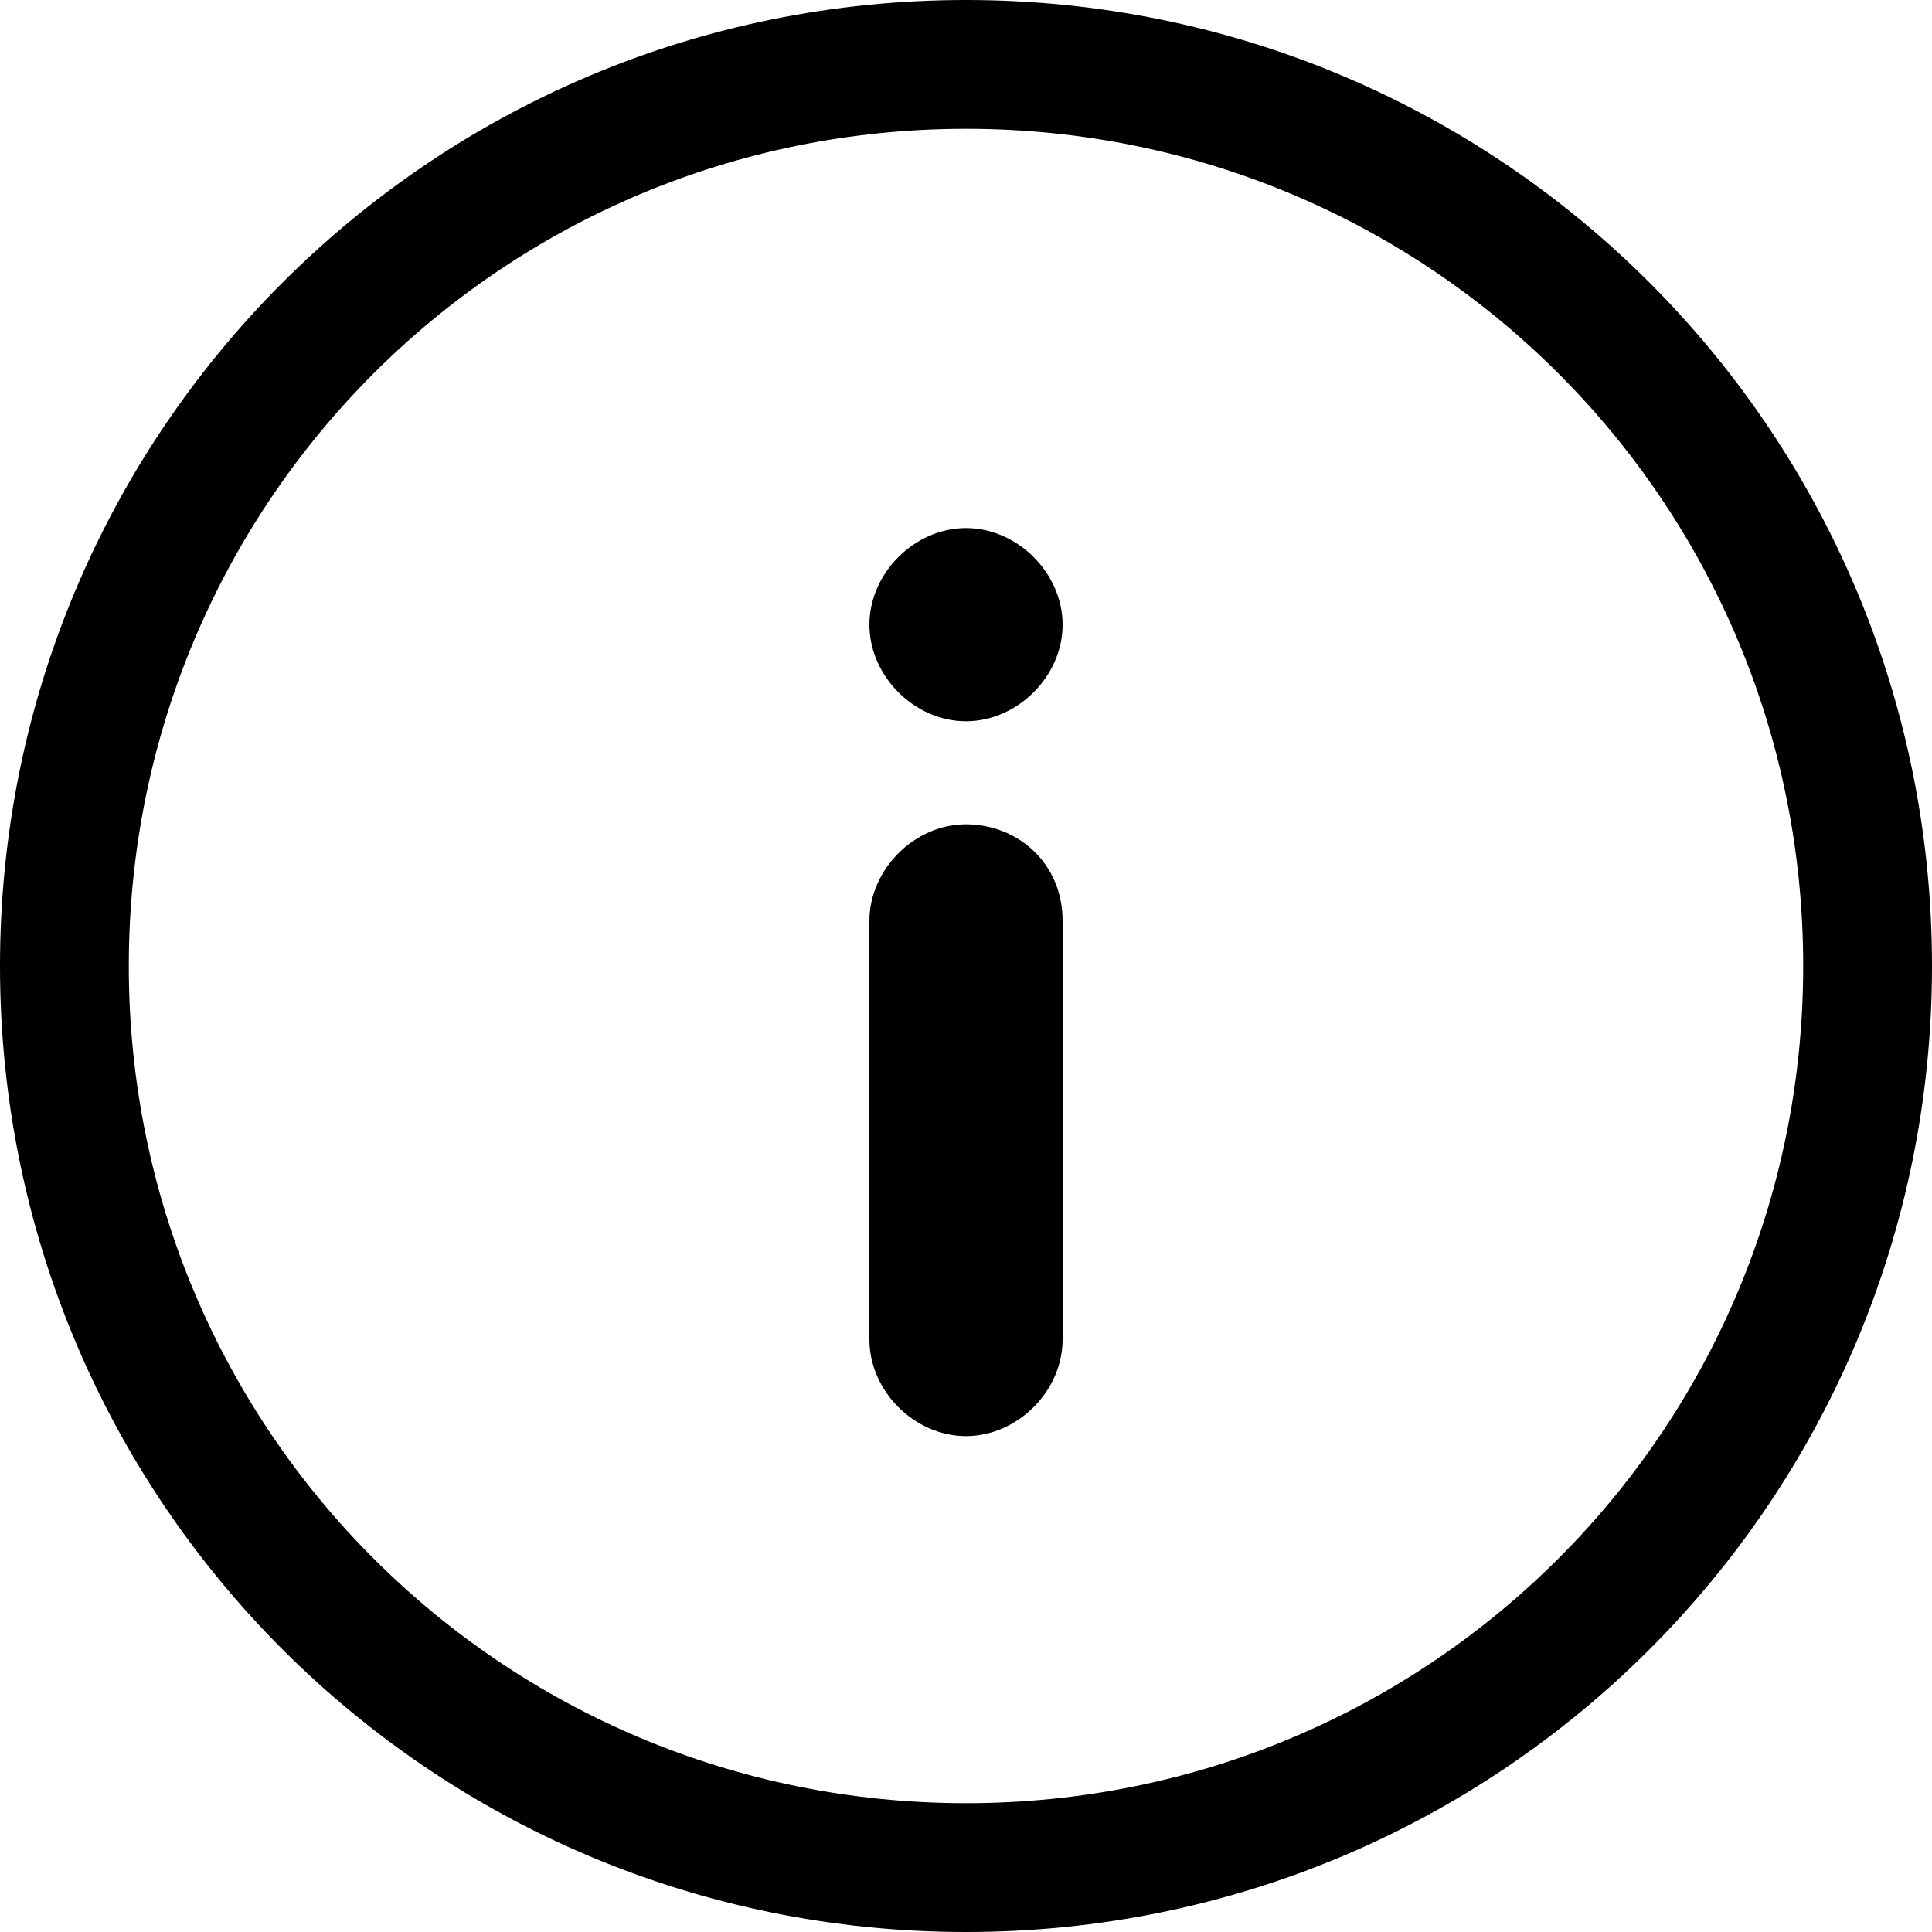
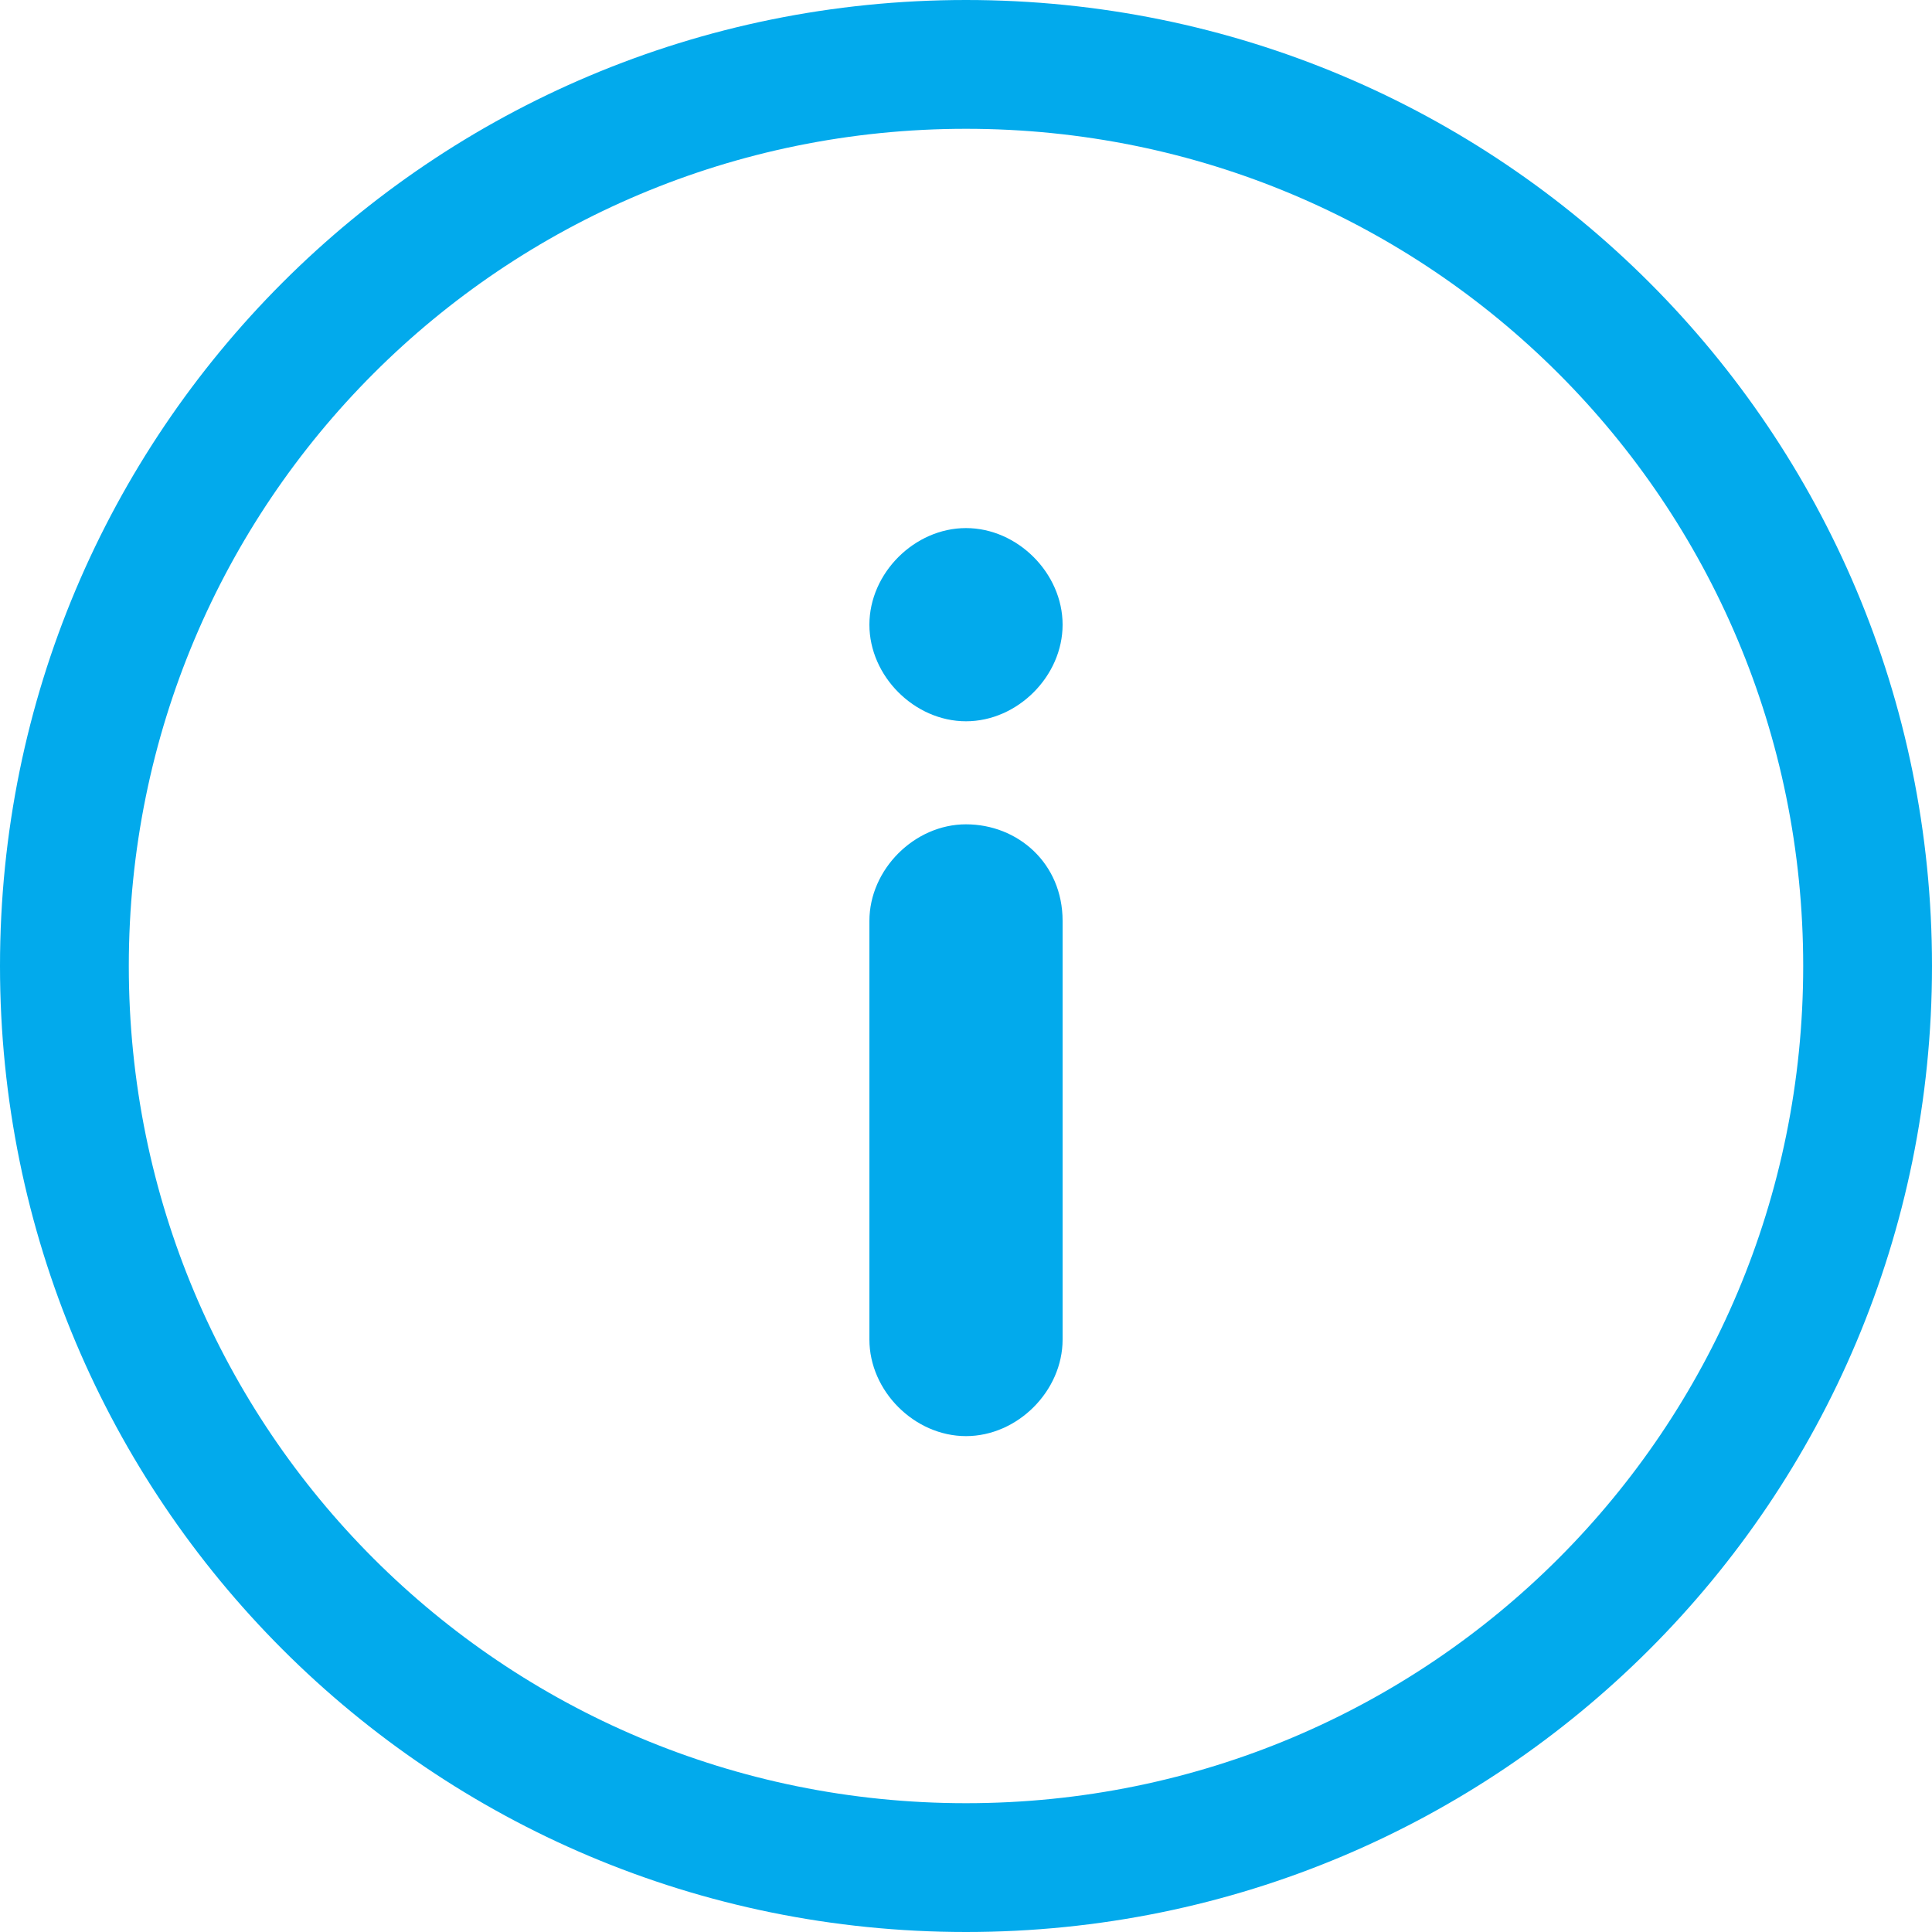
- <svg xmlns="http://www.w3.org/2000/svg" version="1.1" id="Layer_1" x="0px" y="0px" viewBox="0 0 30 30" style="enable-background:new 0 0 30 30;" xml:space="preserve">
+ <svg xmlns="http://www.w3.org/2000/svg" fill="#02aaec" version="1.1" id="Layer_1" x="0px" y="0px" viewBox="0 0 30 30" style="enable-background:new 0 0 30 30;" xml:space="preserve">
  <path d="M15,0C6.7,0,0,6.7,0,15s6.7,15,15,15s15-6.7,15-15S23.3,0,15,0 M15,28C7.8,28,2,22.2,2,15S7.8,2,15,2c7.2,0,13,5.8,13,13  S22.2,28,15,28" />
  <path d="M15,12.8c-0.8,0-1.5,0.7-1.5,1.5v6.5c0,0.8,0.7,1.5,1.5,1.5s1.5-0.7,1.5-1.5v-6.5C16.5,13.4,15.8,12.8,15,12.8" />
  <path d="M15,8.2c-0.8,0-1.5,0.7-1.5,1.5s0.7,1.5,1.5,1.5s1.5-0.7,1.5-1.5S15.8,8.2,15,8.2" />
</svg>
